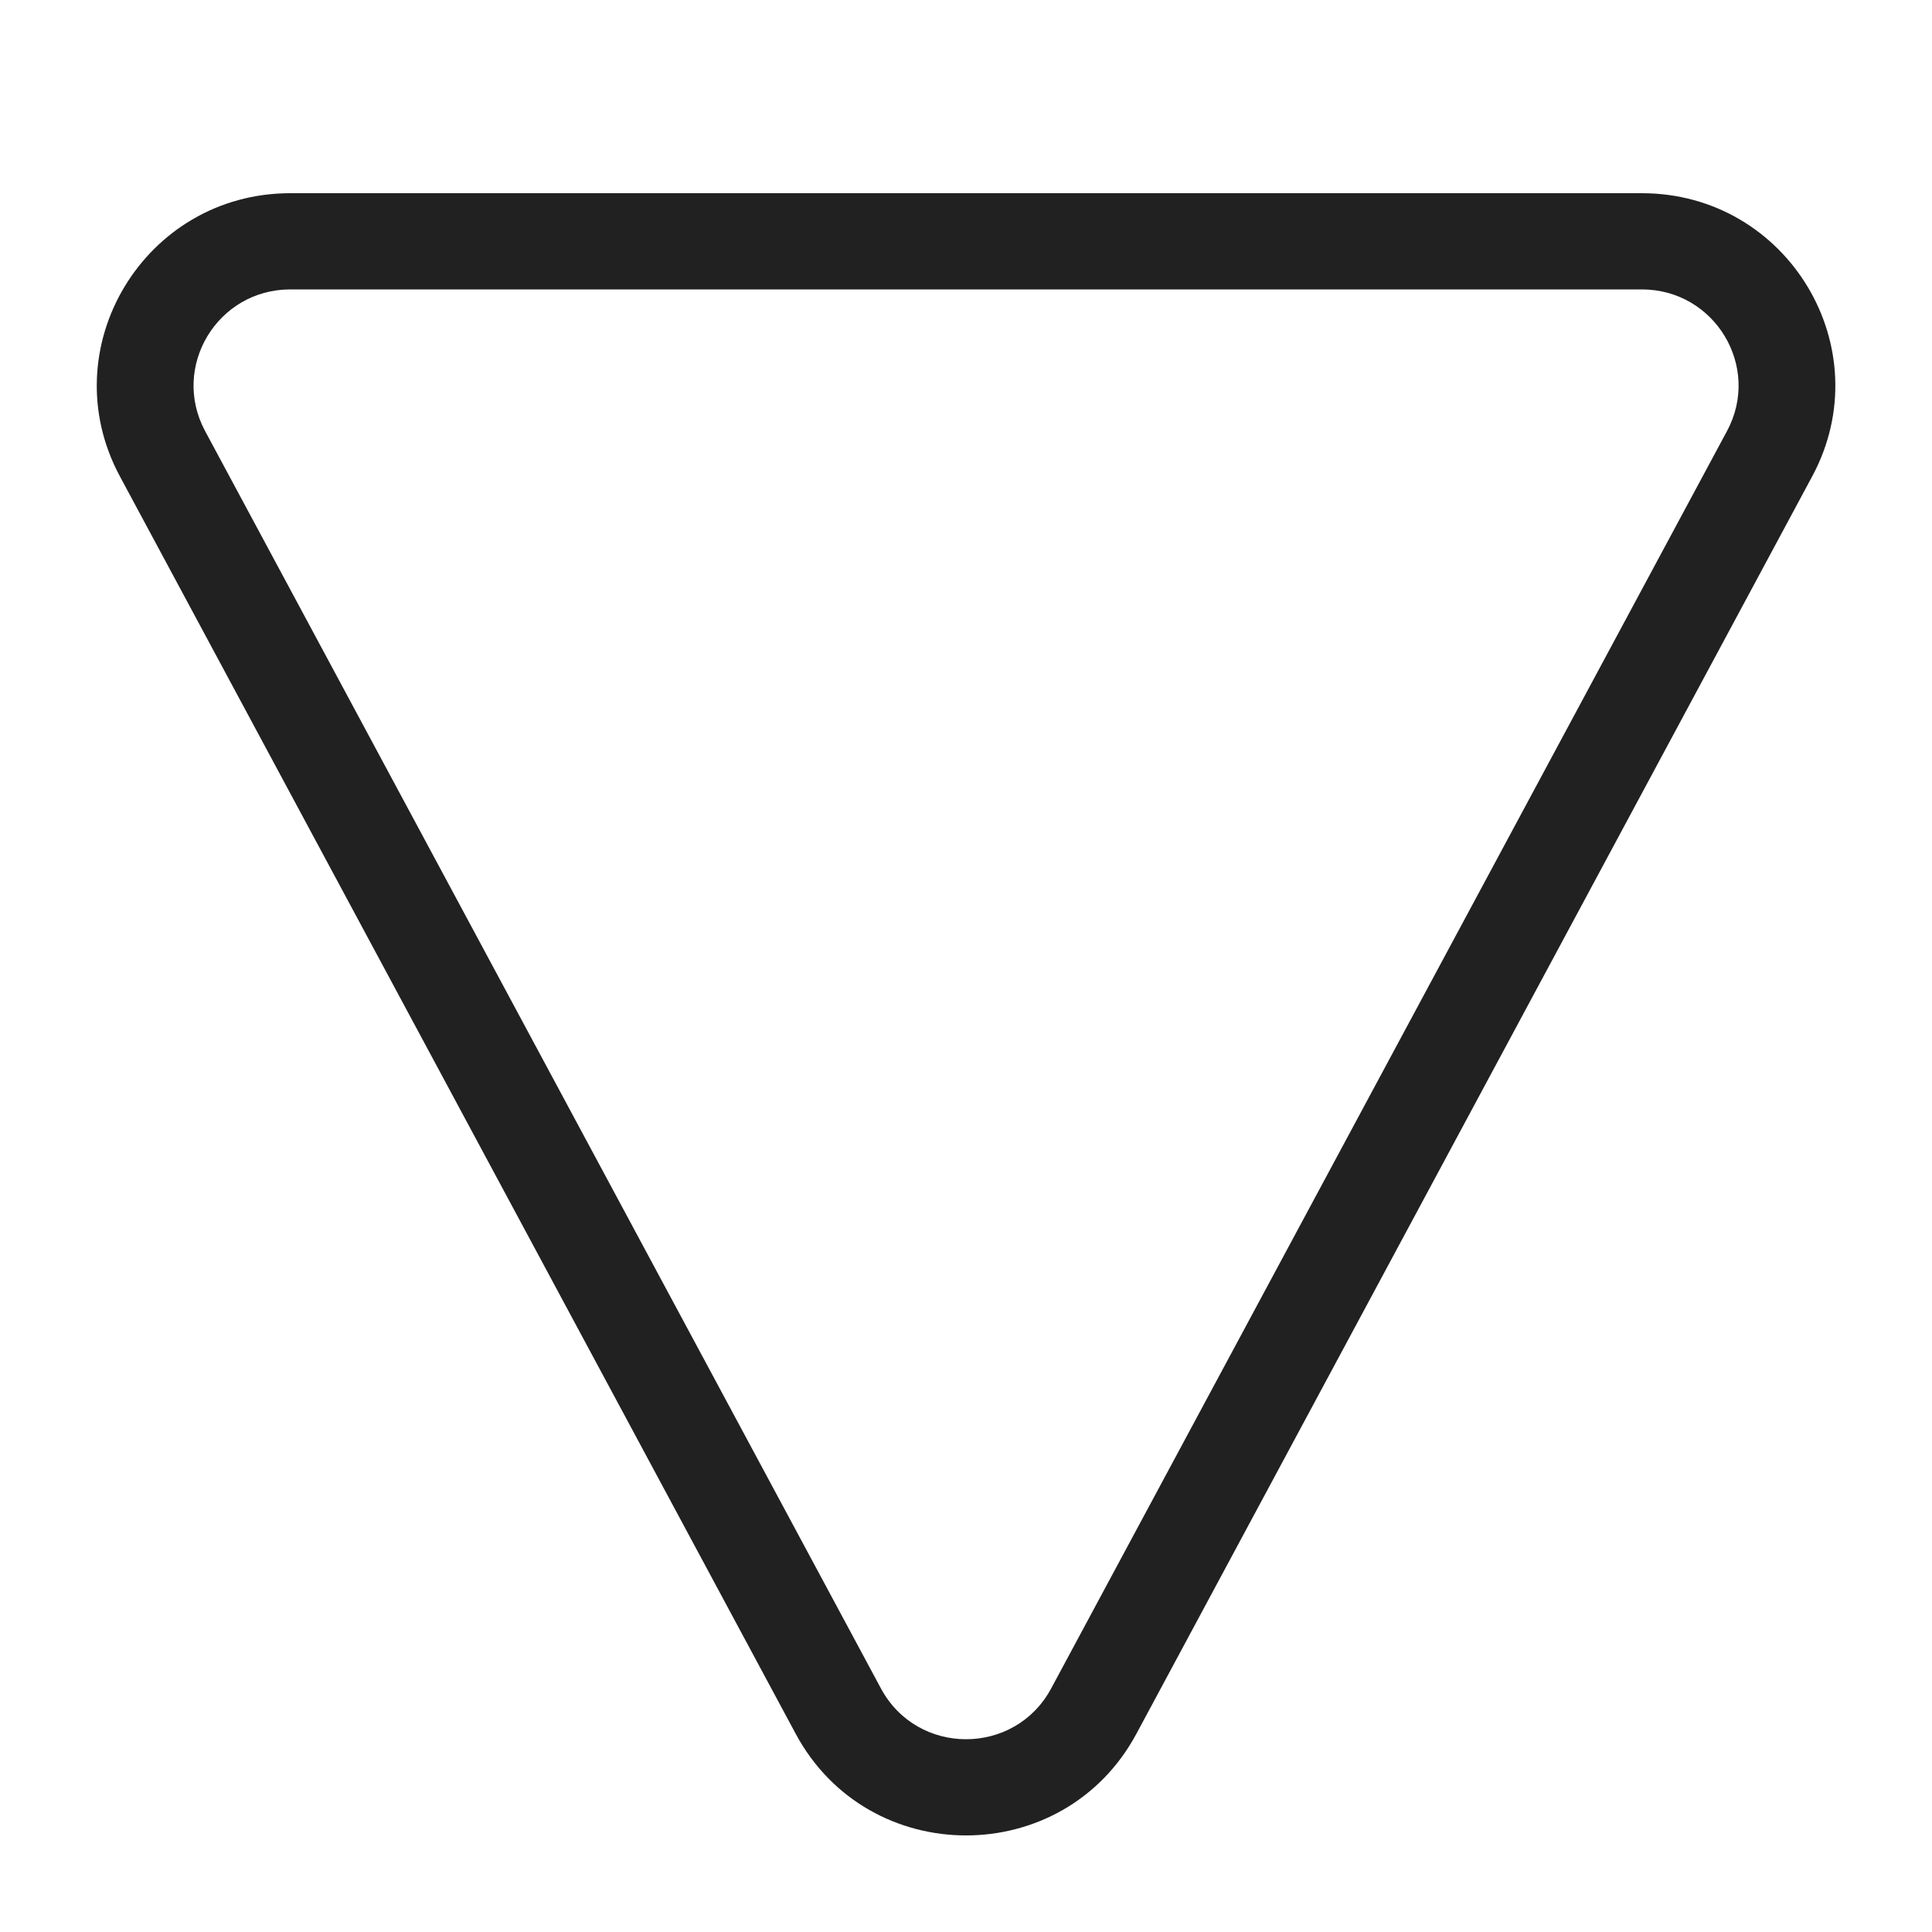
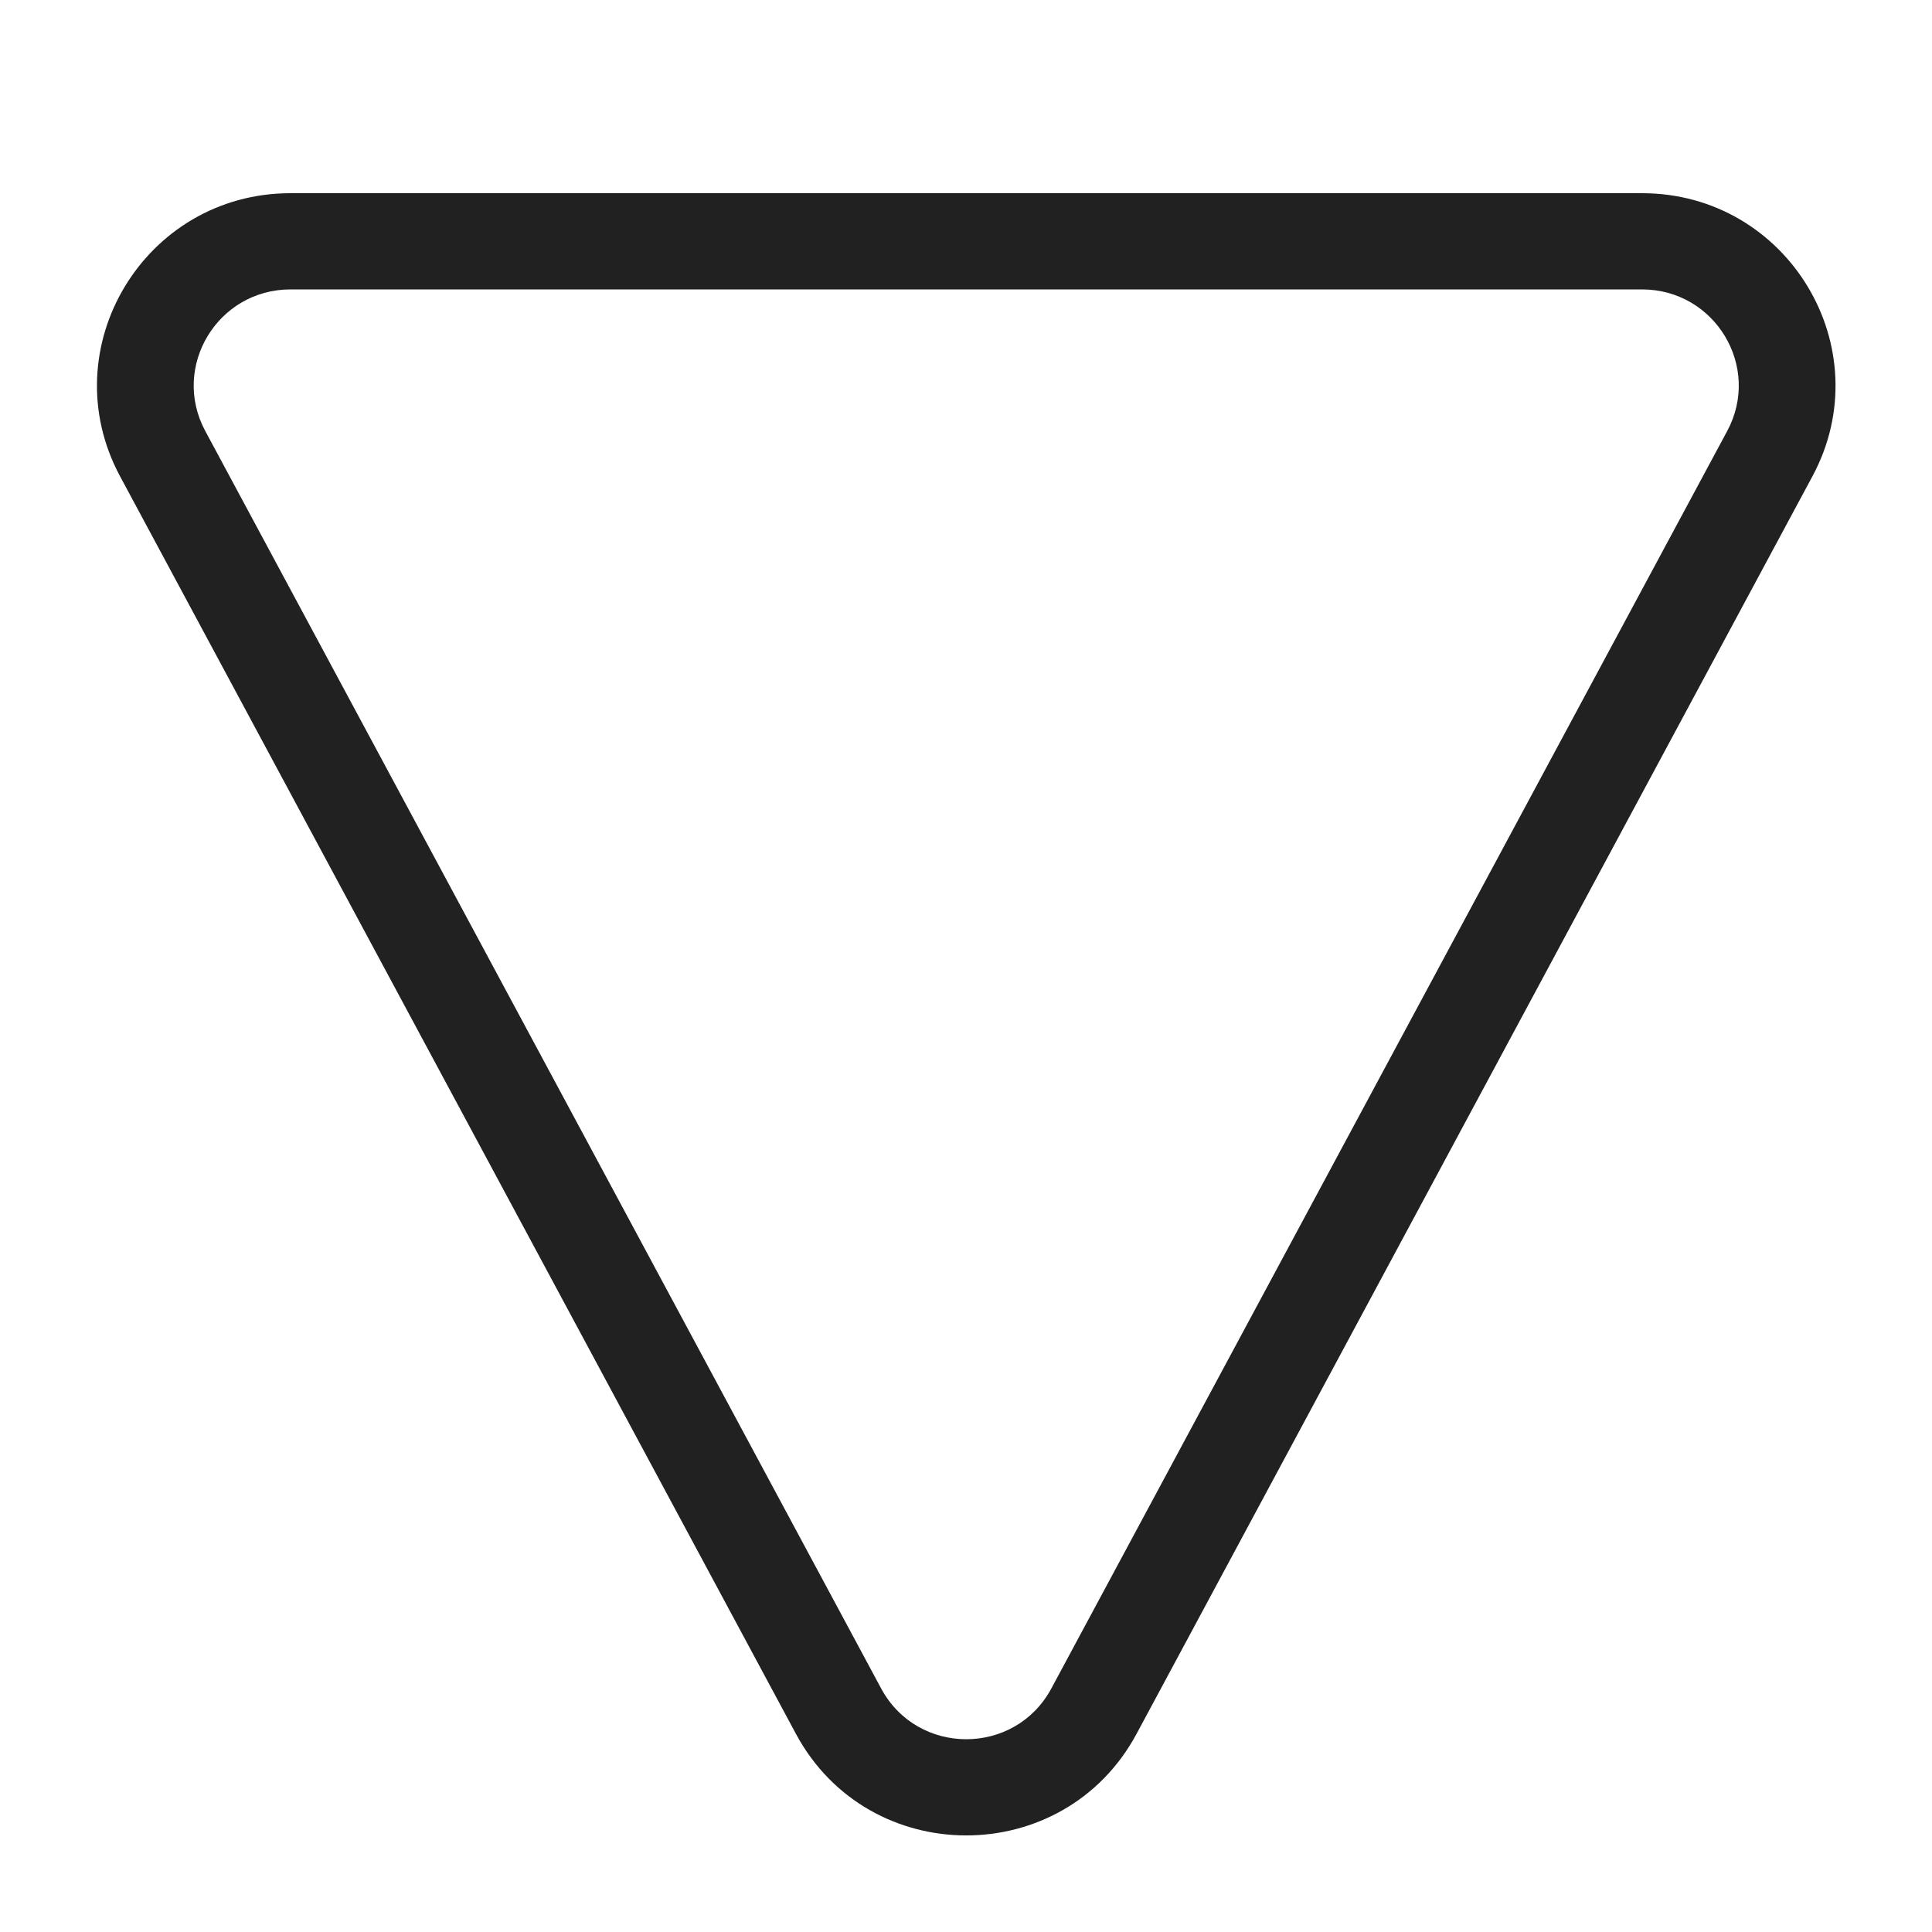
<svg xmlns="http://www.w3.org/2000/svg" width="20" height="20" viewBox="0 0 20 20" fill="none">
-   <path d="M17.878 4.462C18.235 3.798 17.752 2.996 16.996 2.996L3.005 2.996C2.249 2.996 1.767 3.798 2.123 4.462L9.119 17.478C9.496 18.18 10.505 18.18 10.882 17.478L17.878 4.462ZM16.996 2C18.508 2 19.473 3.605 18.76 4.931L11.764 17.948C11.01 19.351 8.991 19.351 8.237 17.948L1.241 4.931C0.528 3.605 1.494 2 3.005 2L16.996 2Z" fill="#212121" />
+   <path d="M17.88 4.462C18.237 3.798 17.754 2.996 16.998 2.996L3.007 2.996C2.251 2.996 1.768 3.798 2.125 4.462L9.121 17.478C9.498 18.18 10.507 18.18 10.884 17.478L17.88 4.462ZM16.998 2C18.509 2 19.475 3.605 18.762 4.931L11.766 17.948C11.012 19.351 8.993 19.351 8.239 17.948L1.243 4.931C0.53 3.605 1.496 2 3.007 2L16.998 2Z" fill="#212121" />
</svg>
